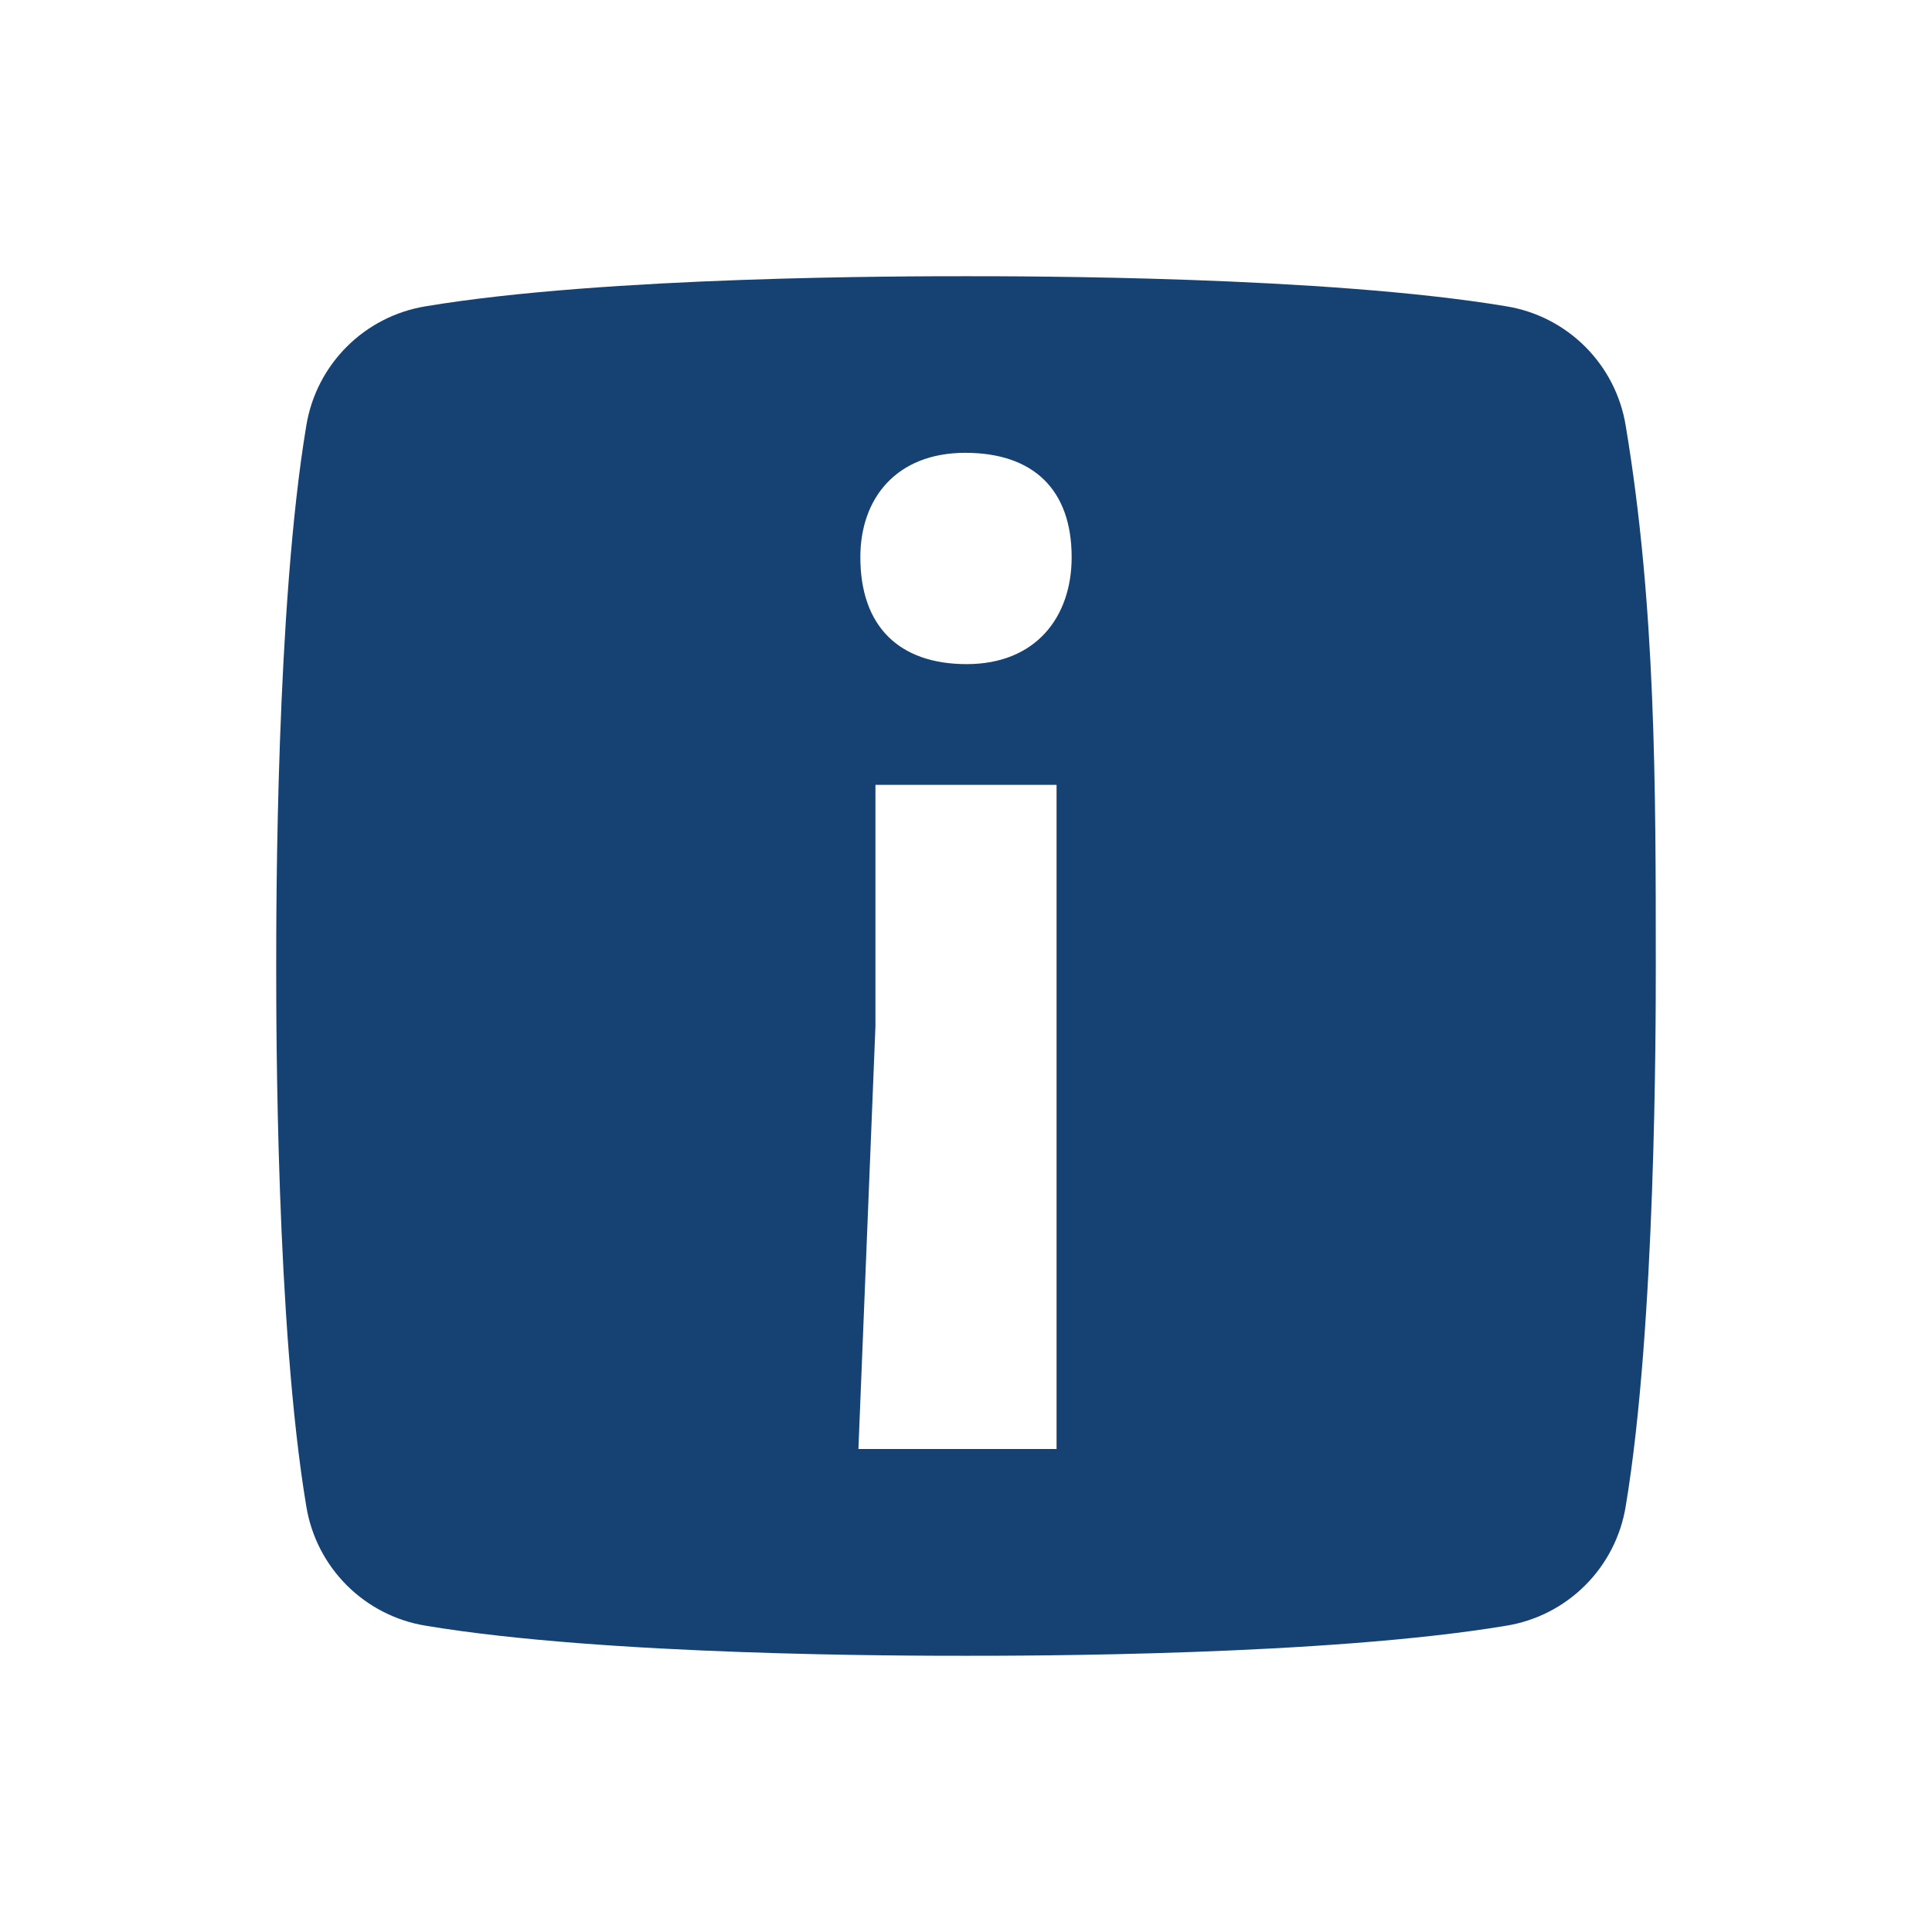
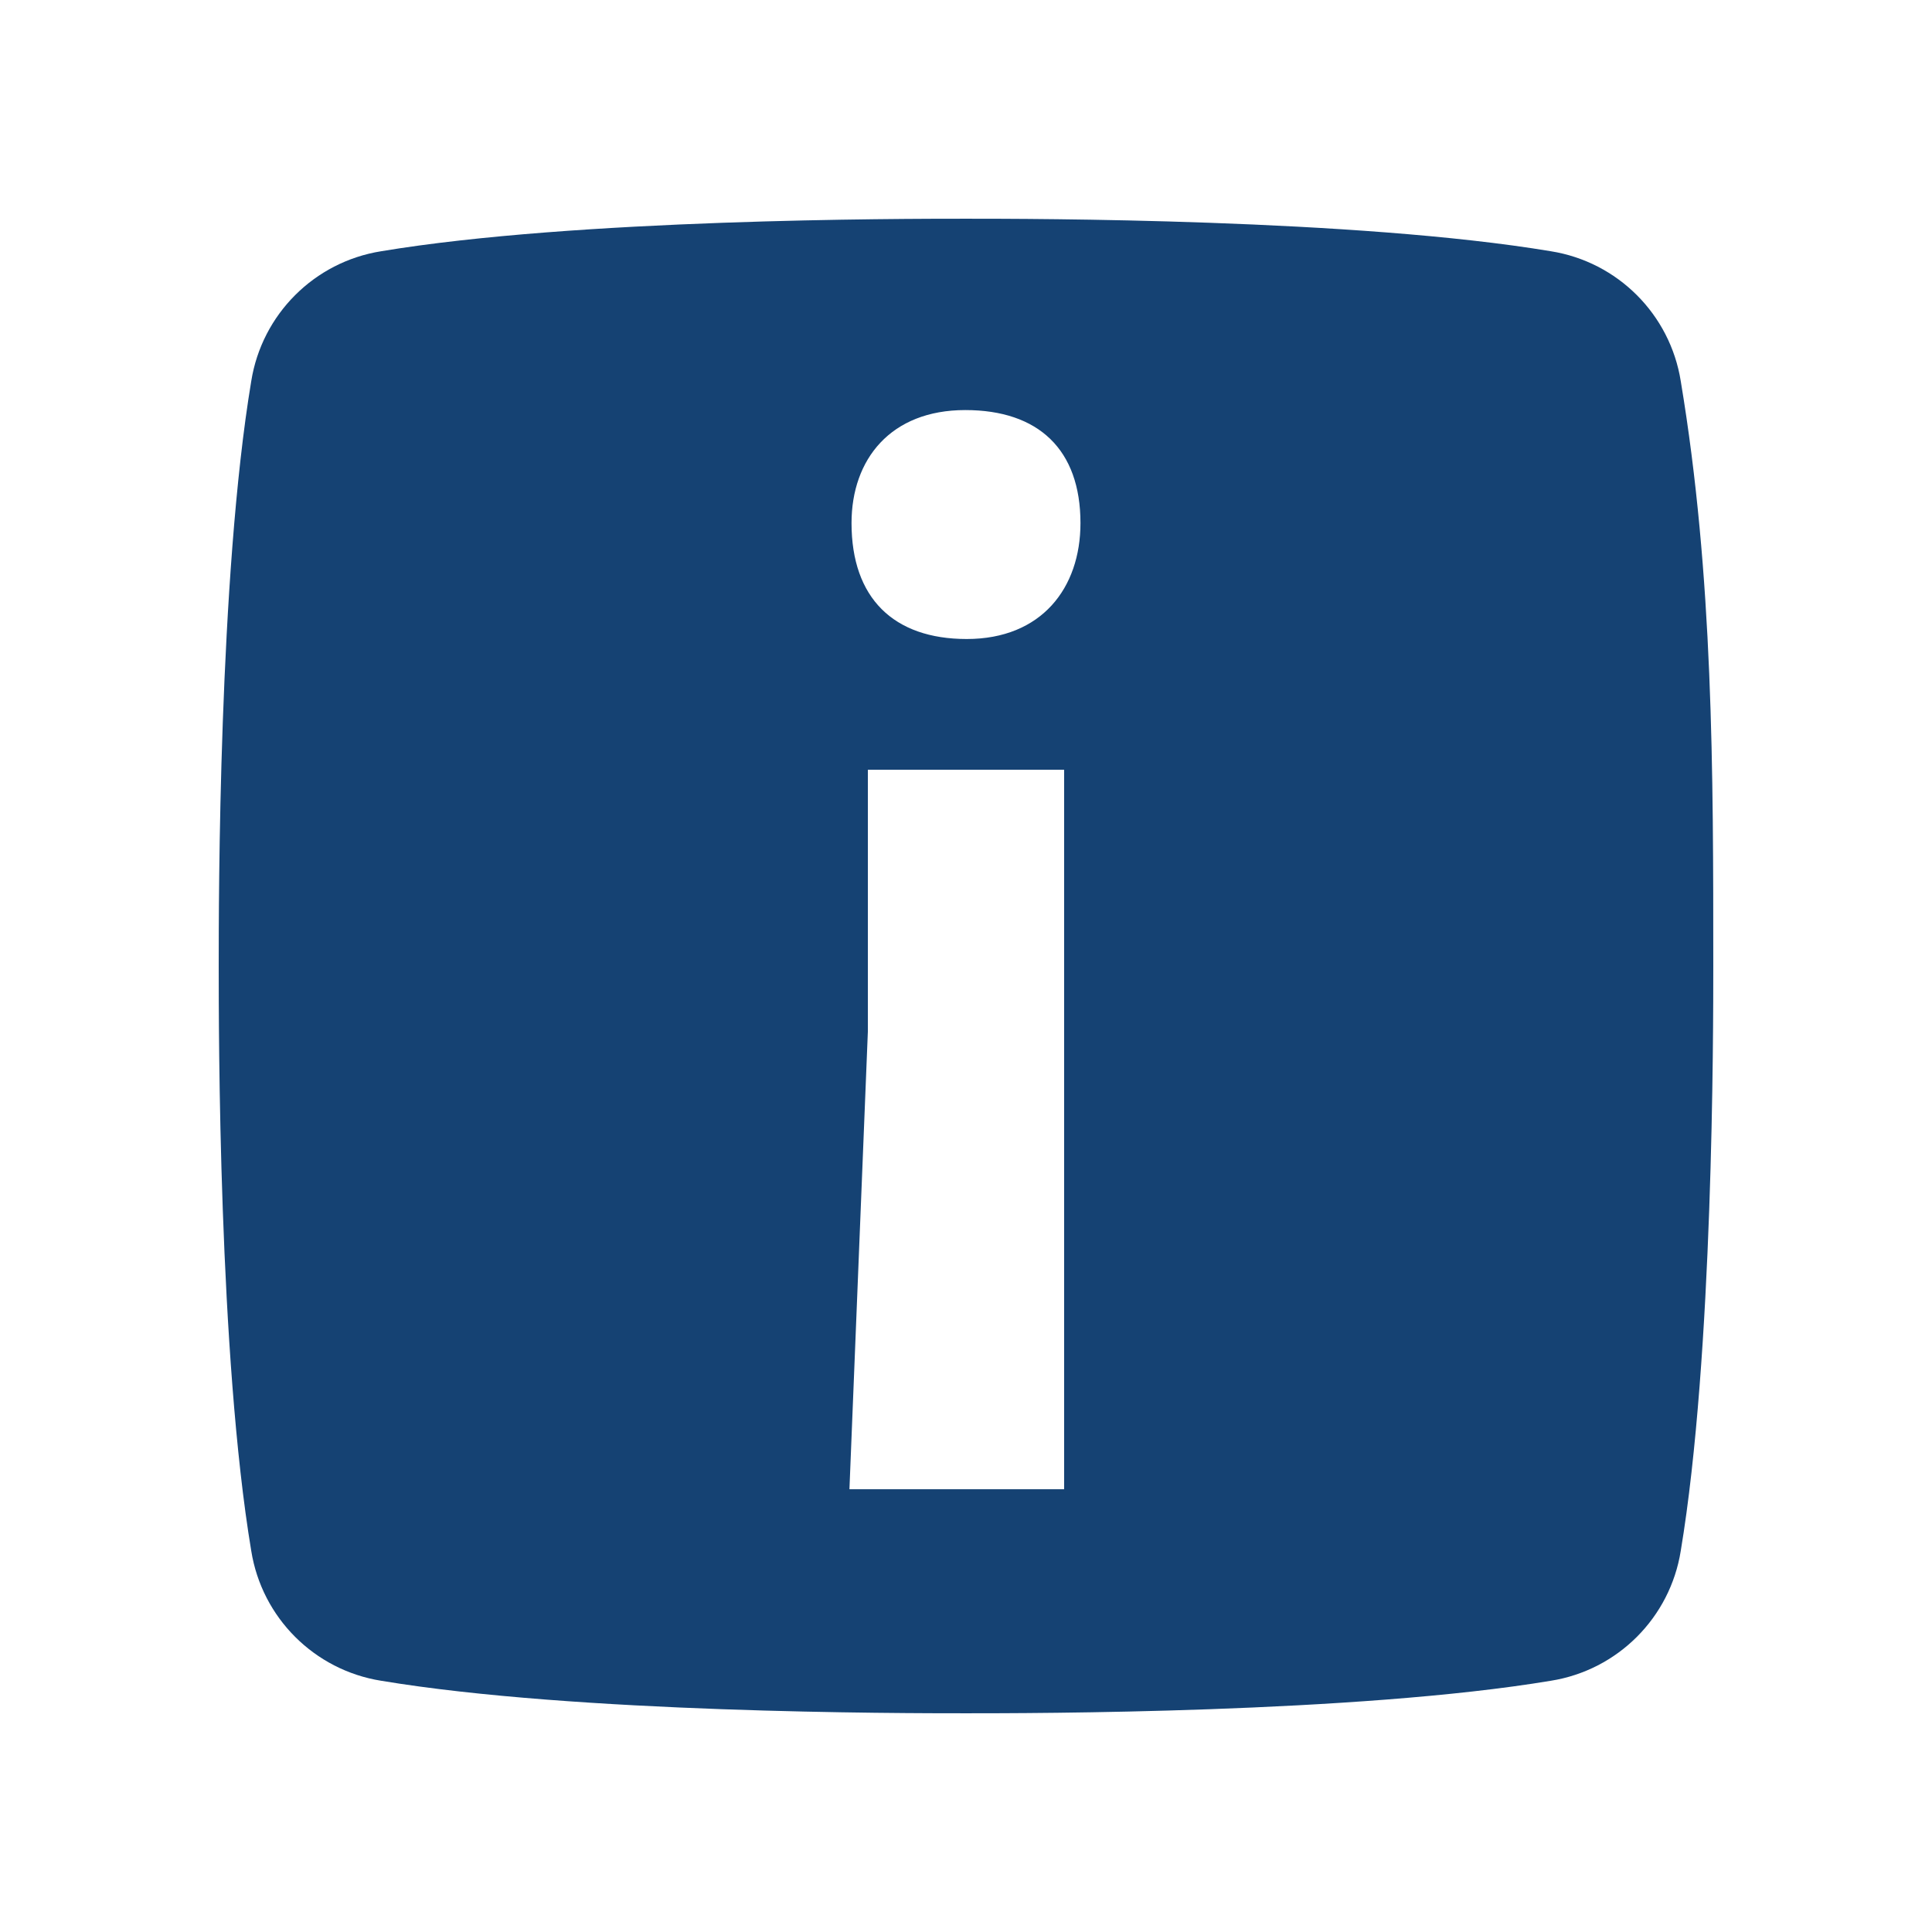
- <svg xmlns="http://www.w3.org/2000/svg" aria-hidden="true" focusable="false" role="img" width="64" height="64">
-   <path fill="none" d="M0 0h64v64H0z" />
-   <path d="M53.856 14.117a4.787 4.787 0 0 0-3.973-3.973C43.922 9.15 33.987 9.15 32 9.15c-1.987 0-11.922 0-17.883.994a4.787 4.787 0 0 0-3.973 3.973C9.15 20.078 9.15 30.013 9.15 32s0 11.922.994 17.883a4.787 4.787 0 0 0 3.973 3.973c5.961.994 15.896.994 17.883.994 1.987 0 11.922 0 17.883-.994a4.787 4.787 0 0 0 3.973-3.973c.994-5.961.994-15.896.994-17.883 0-5.964 0-11.922-.994-17.883zM35 48h-6.564L29 34v-8h6v22zm-2.977-26c-2.242 0-3.523-1.253-3.523-3.543 0-1.945 1.19-3.457 3.477-3.457 2.242 0 3.523 1.21 3.523 3.457 0 1.987-1.19 3.543-3.477 3.543z" fill="#154273" />
+ <svg xmlns="http://www.w3.org/2000/svg" width="24px" height="24px" viewBox="0 0 24 24" version="1.1">
+   <g id="Artboard" stroke="none" stroke-width="1" fill="none" fill-rule="evenodd">
+     <g id="icon-info-blue" transform="translate(-1, -1)">
+       <polygon id="Path" points="0 0 26 0 26 26 0 26" />
+       <path d="M21.879,5.735 C21.747,4.905 21.095,4.253 20.265,4.121 C17.843,3.717 13.807,3.717 13,3.717 C12.193,3.717 8.157,3.717 5.735,4.121 C4.905,4.253 4.253,4.905 4.121,5.735 C3.717,8.157 3.717,12.193 3.717,13 C3.717,13.807 3.717,17.843 4.121,20.265 C4.253,21.095 4.905,21.747 5.735,21.879 C8.157,22.283 12.193,22.283 13,22.283 C13.807,22.283 17.843,22.283 20.265,21.879 C21.095,21.747 21.747,21.095 21.879,20.265 C22.283,17.843 22.283,13.807 22.283,13 C22.283,10.577 22.283,8.157 21.879,5.735 Z M14.219,19.5 L11.552,19.5 L11.781,13.812 L11.781,10.562 L14.219,10.562 L14.219,19.5 Z M13.009,8.938 C12.099,8.938 11.578,8.428 11.578,7.498 C11.578,6.708 12.062,6.094 12.991,6.094 C13.901,6.094 14.422,6.585 14.422,7.498 C14.422,8.305 13.938,8.938 13.009,8.938 L13.009,8.938 Z" id="Shape" fill="#154273" fill-rule="nonzero" />
+     </g>
+   </g>
</svg>
